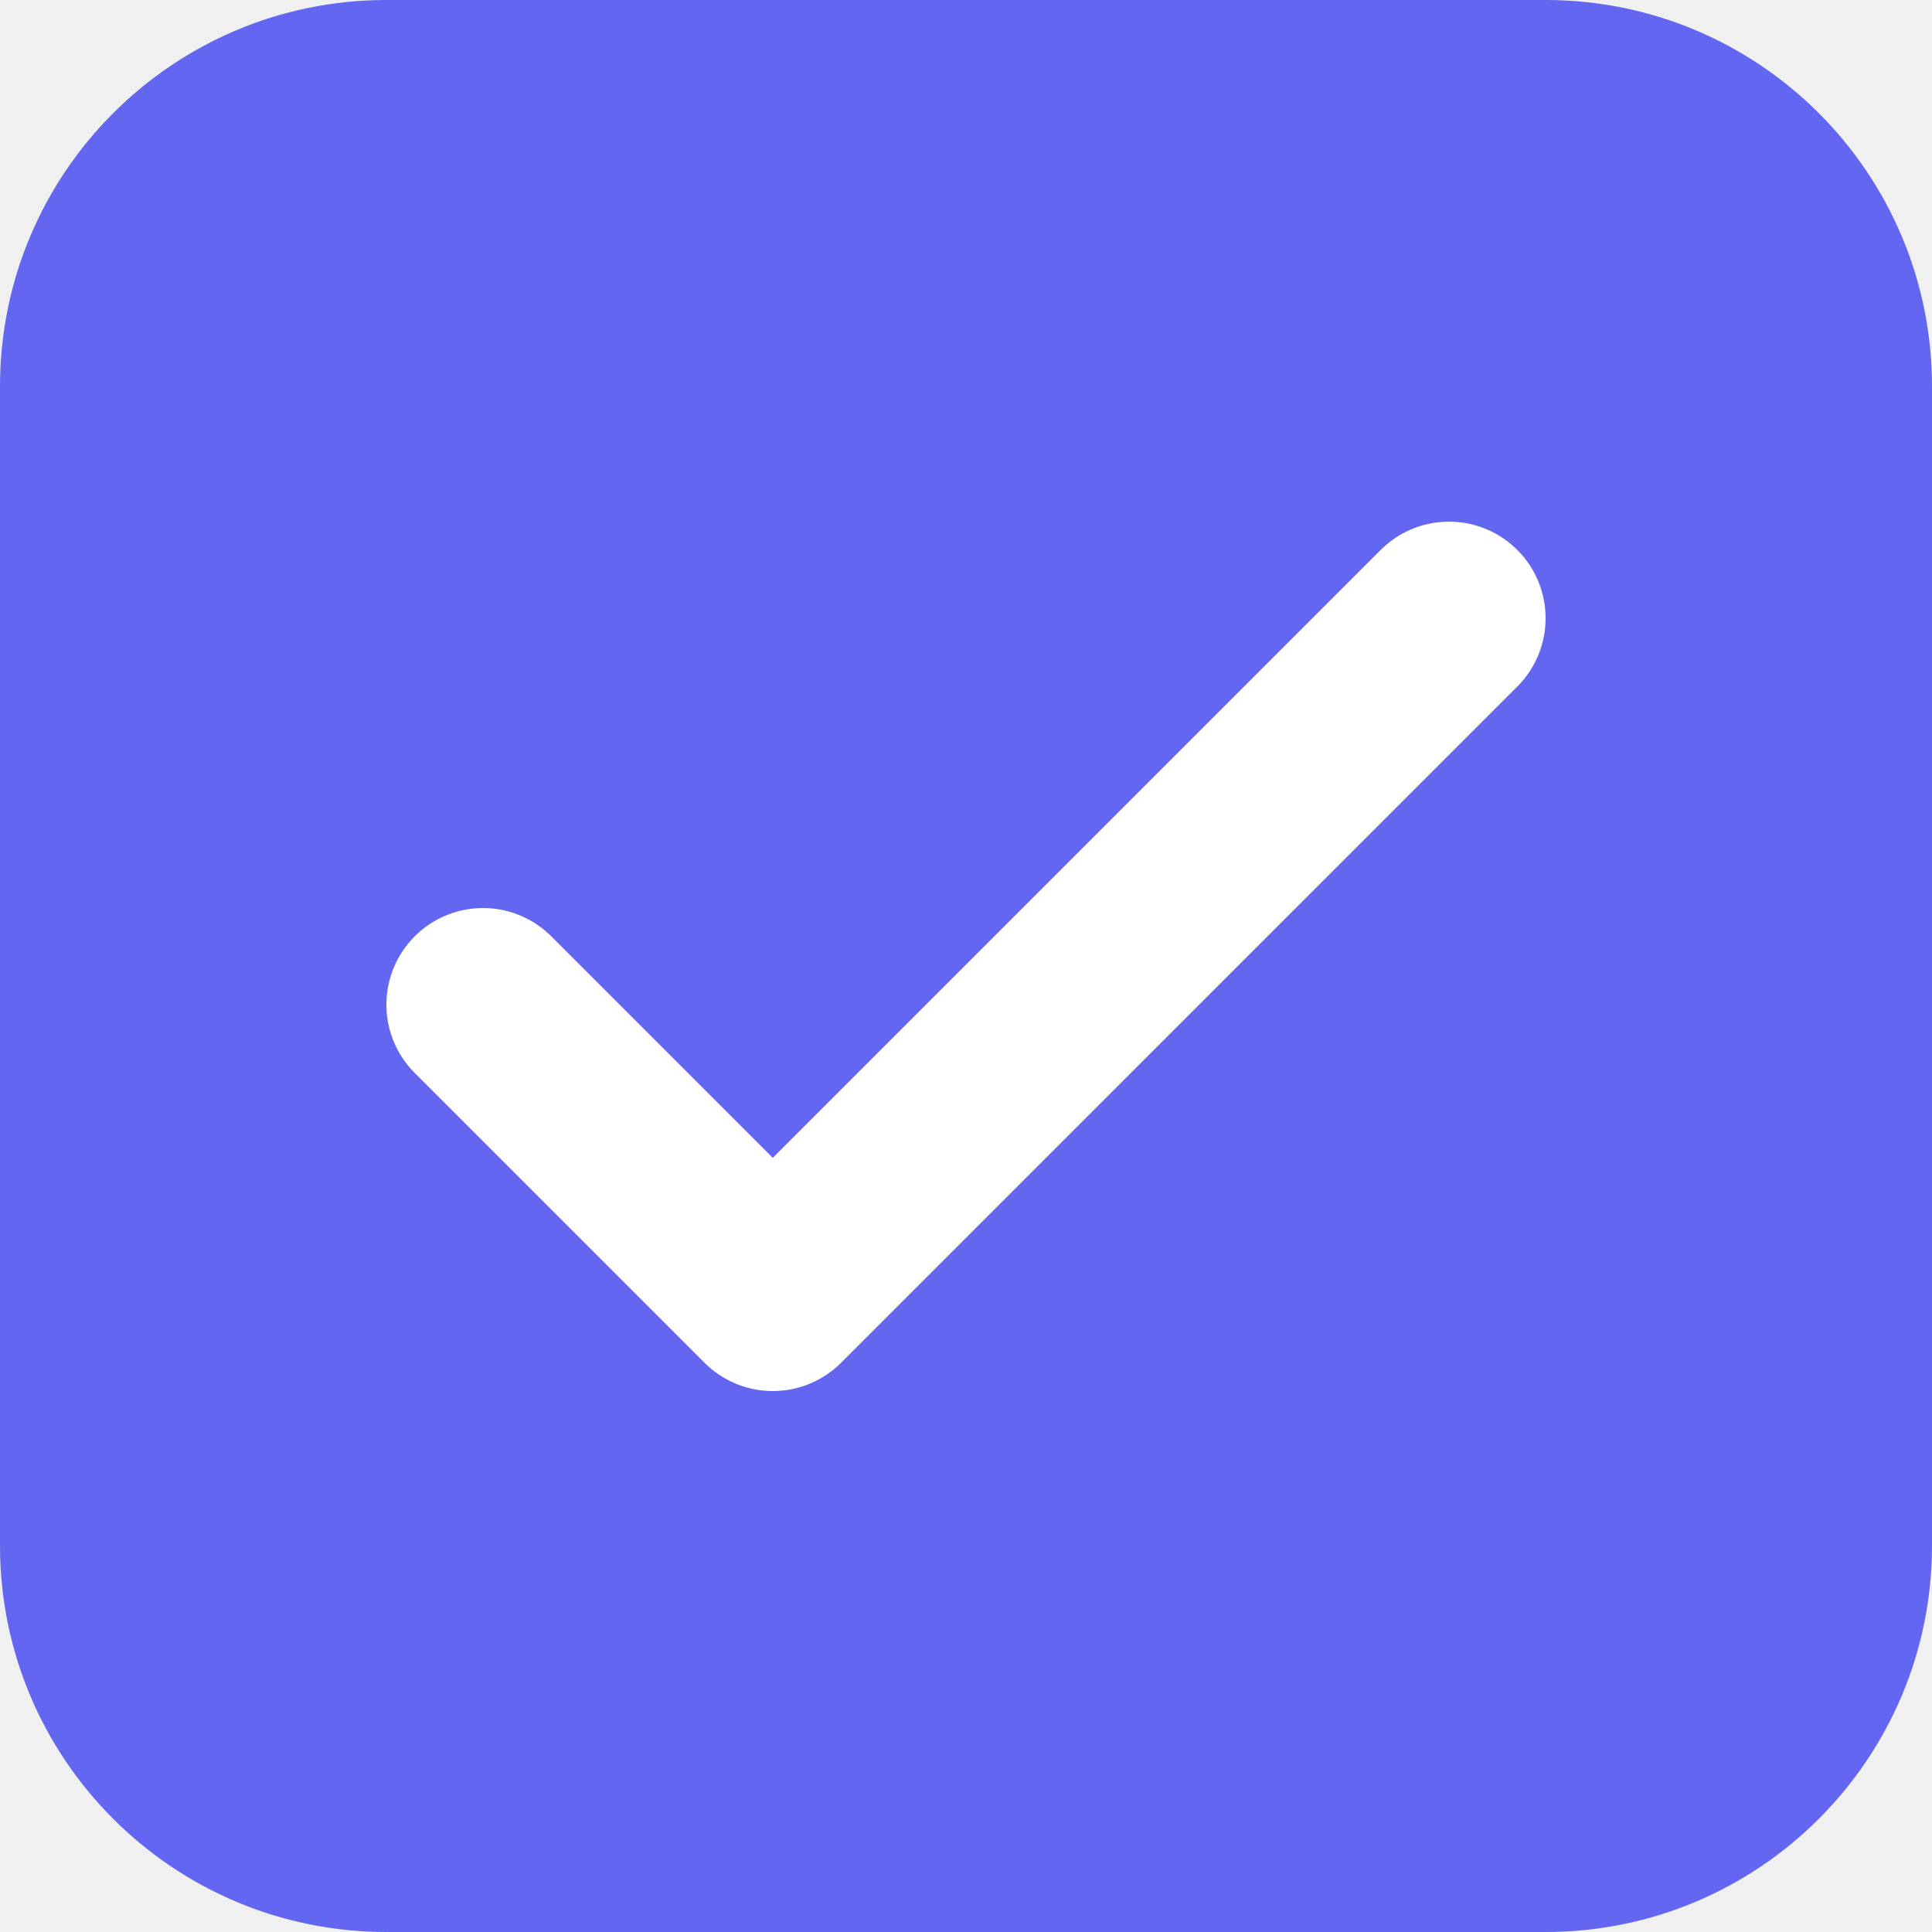
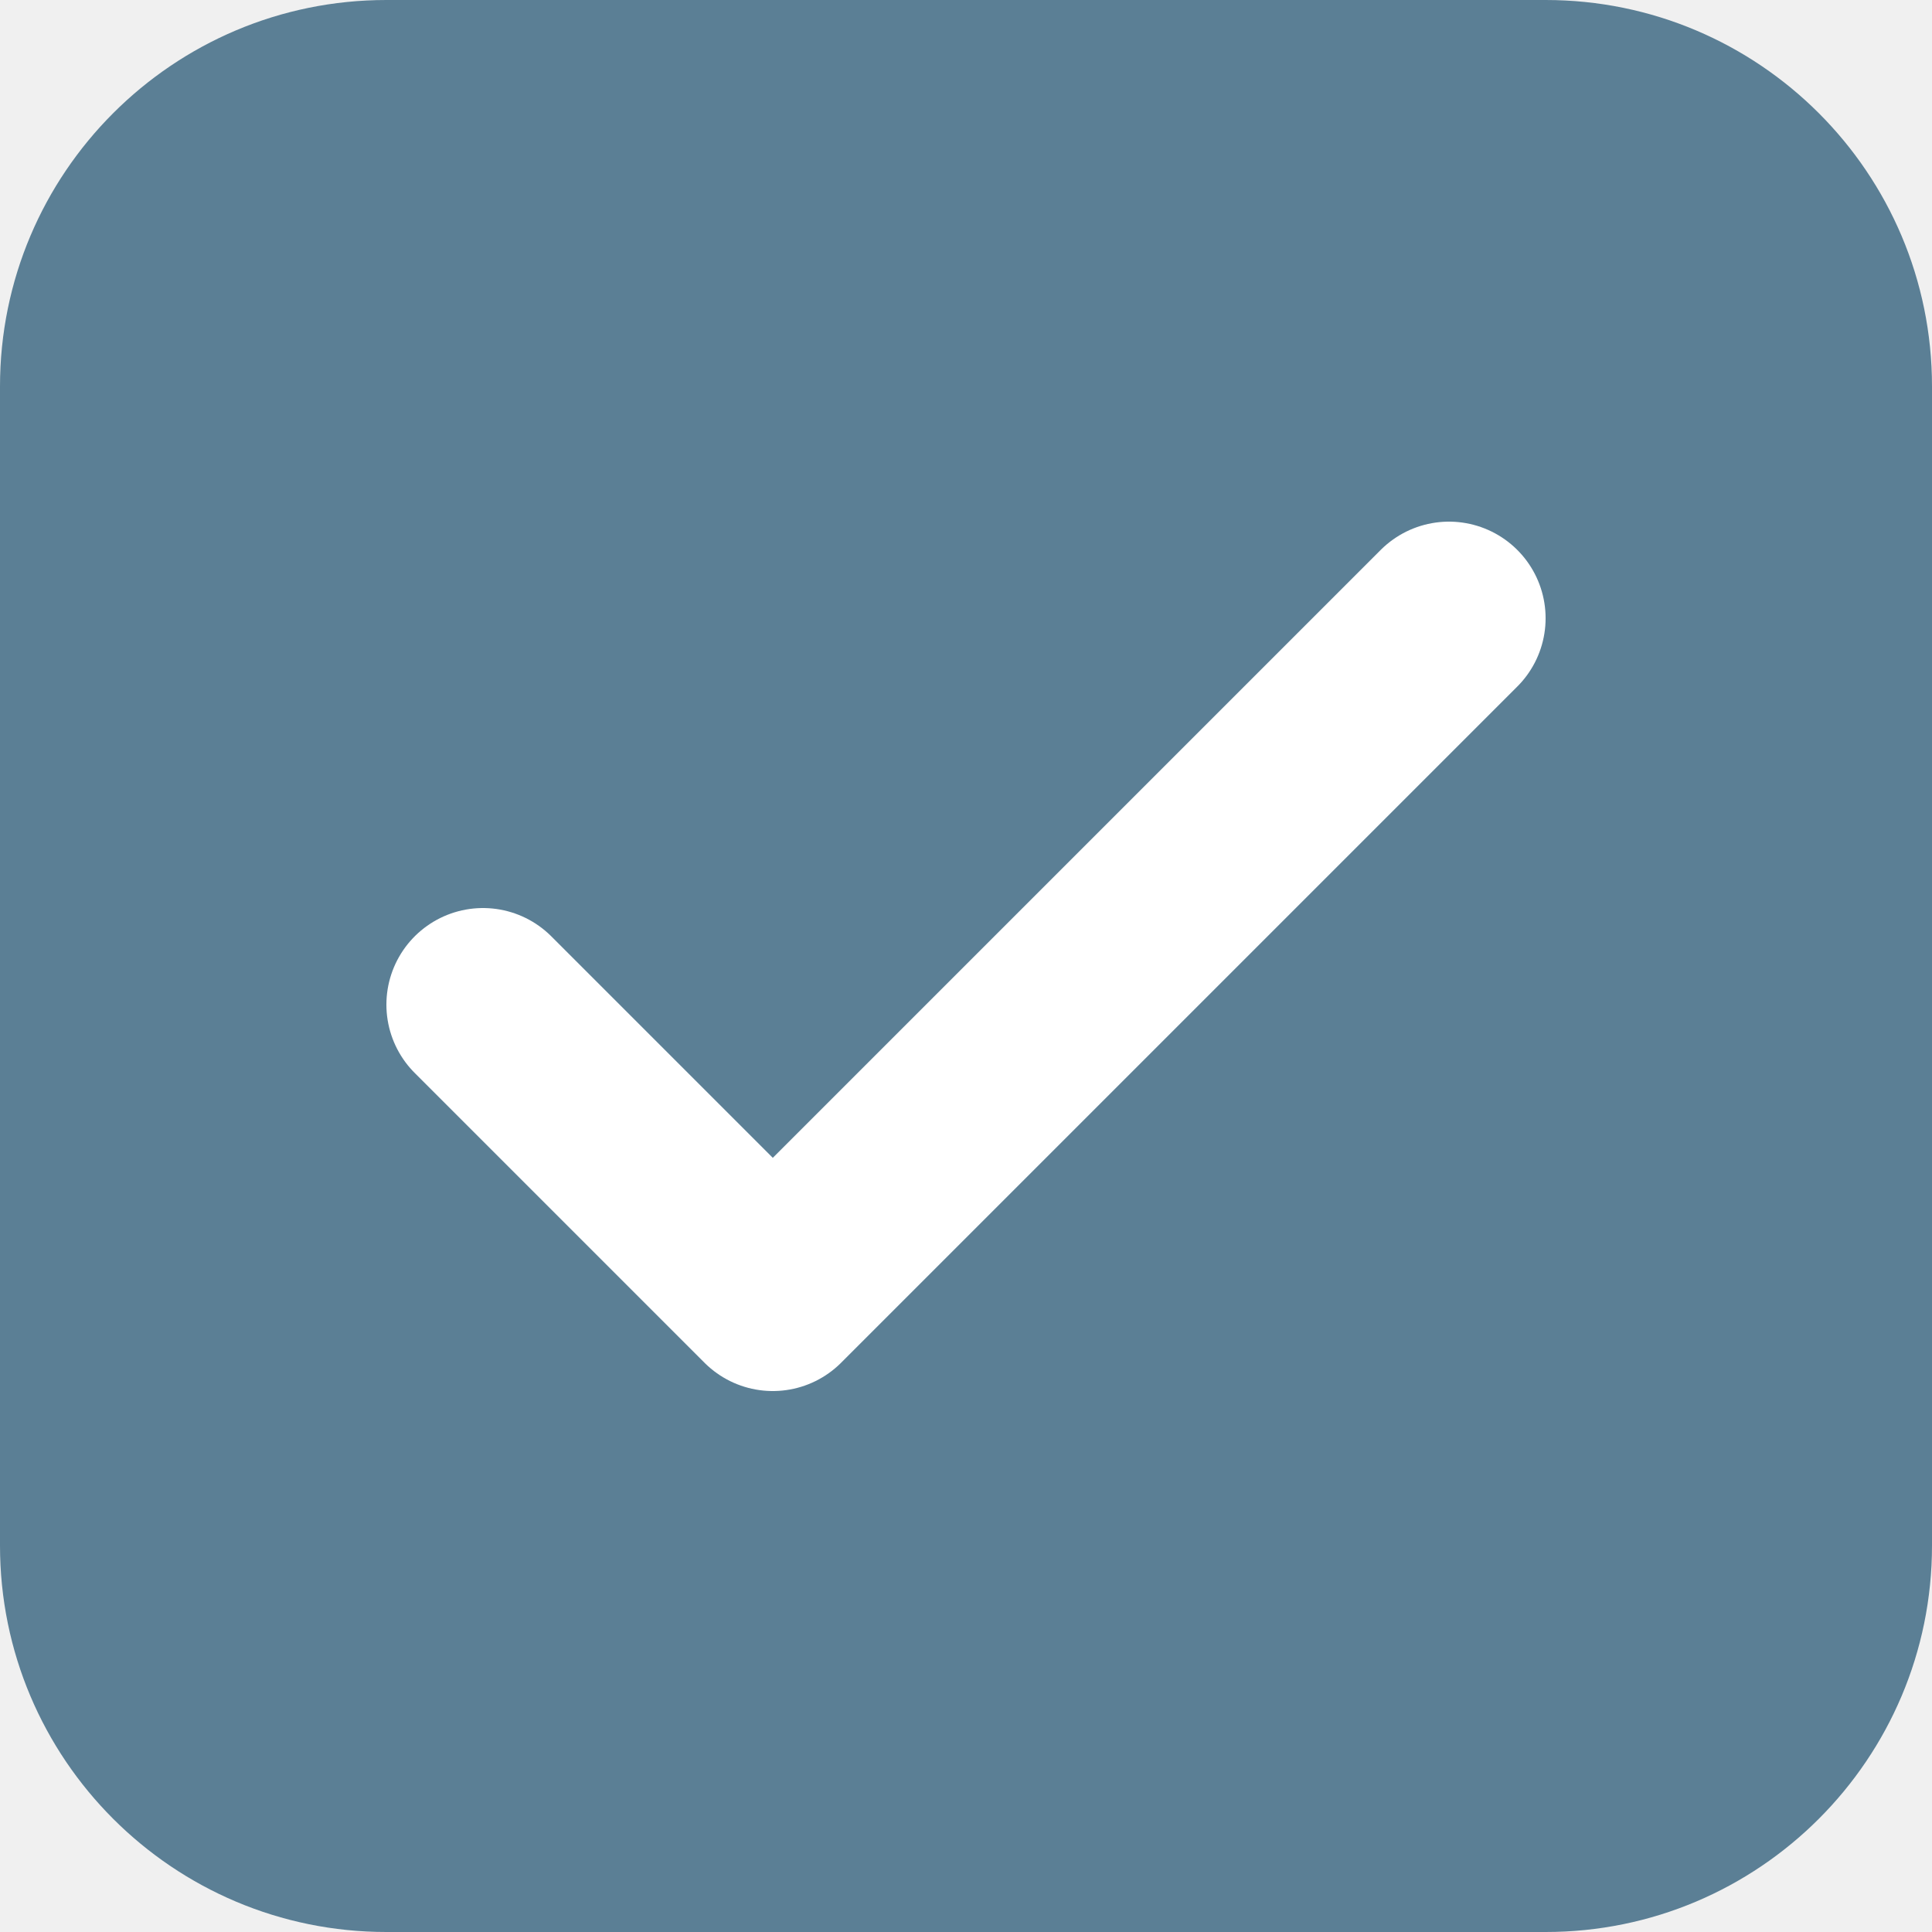
<svg xmlns="http://www.w3.org/2000/svg" viewBox="0 0 100 100">
-   <rect width="100" height="100" rx="20" fill="#6366f1" />
+   <rect width="100" height="100" rx="20" fill="#5b7f95" />
  <path d="M25 52l15 15 35-35" stroke="white" stroke-width="10" fill="none" stroke-linecap="round" stroke-linejoin="round" />
</svg>
